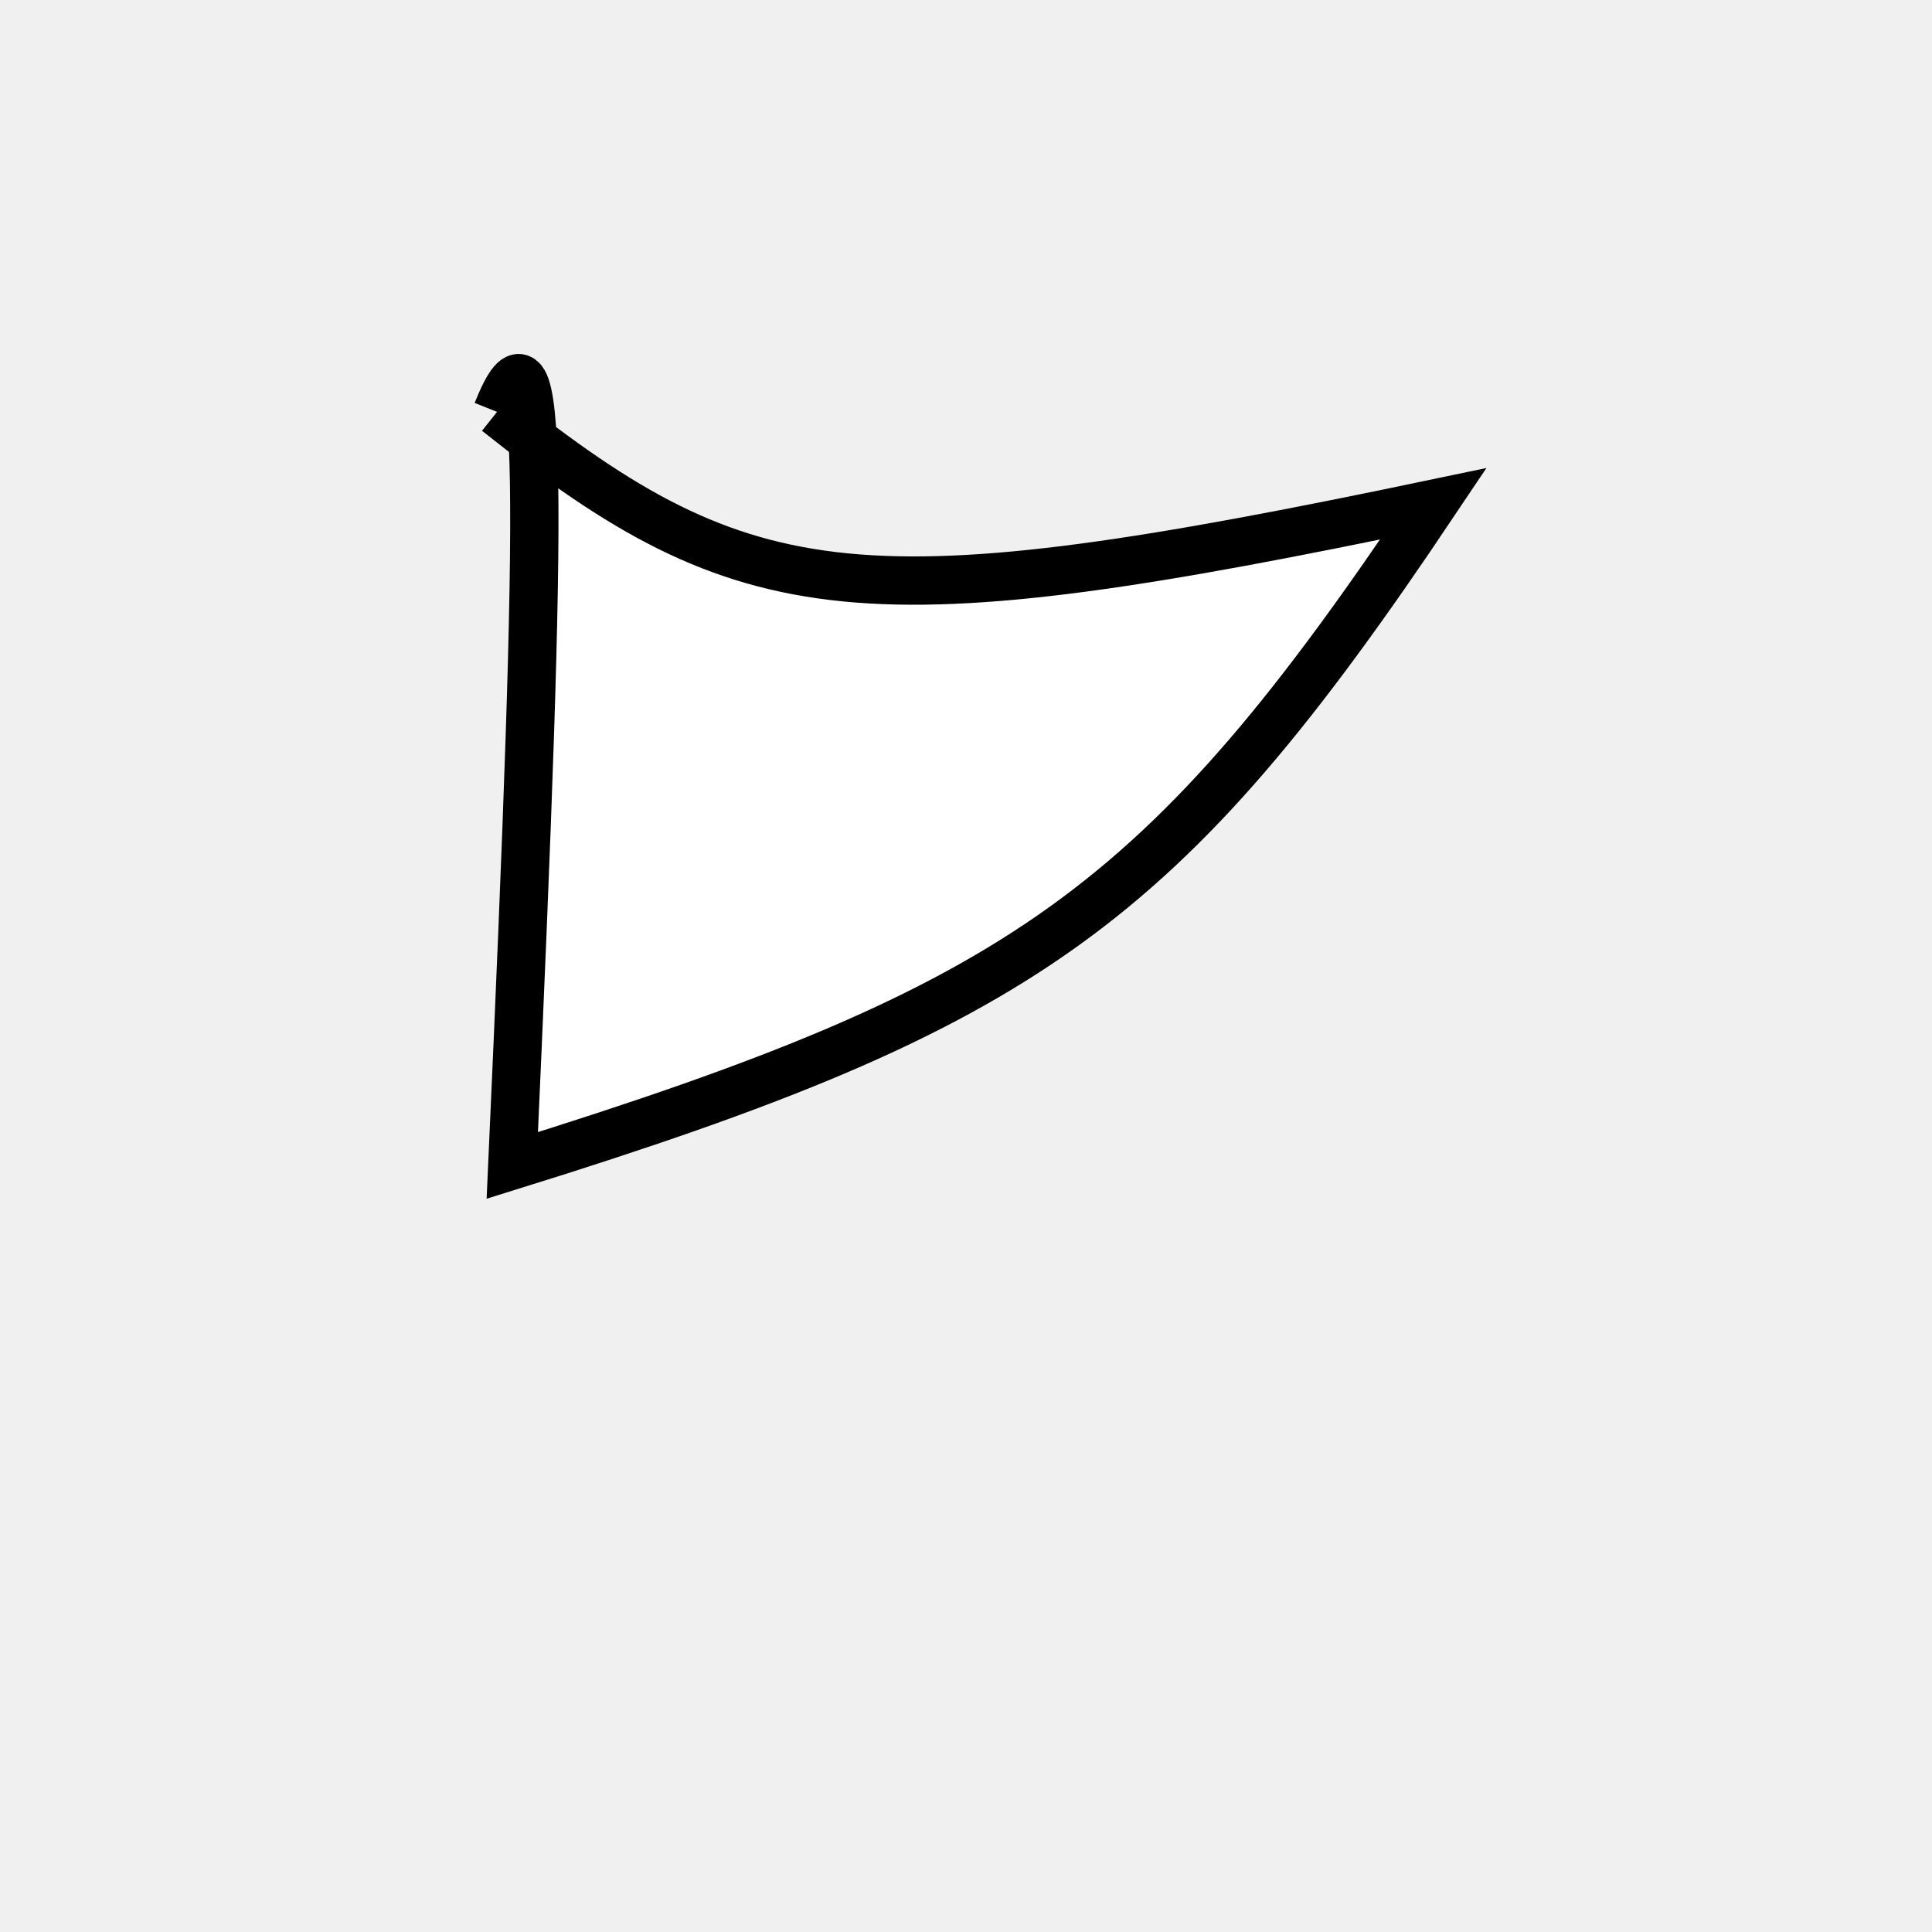
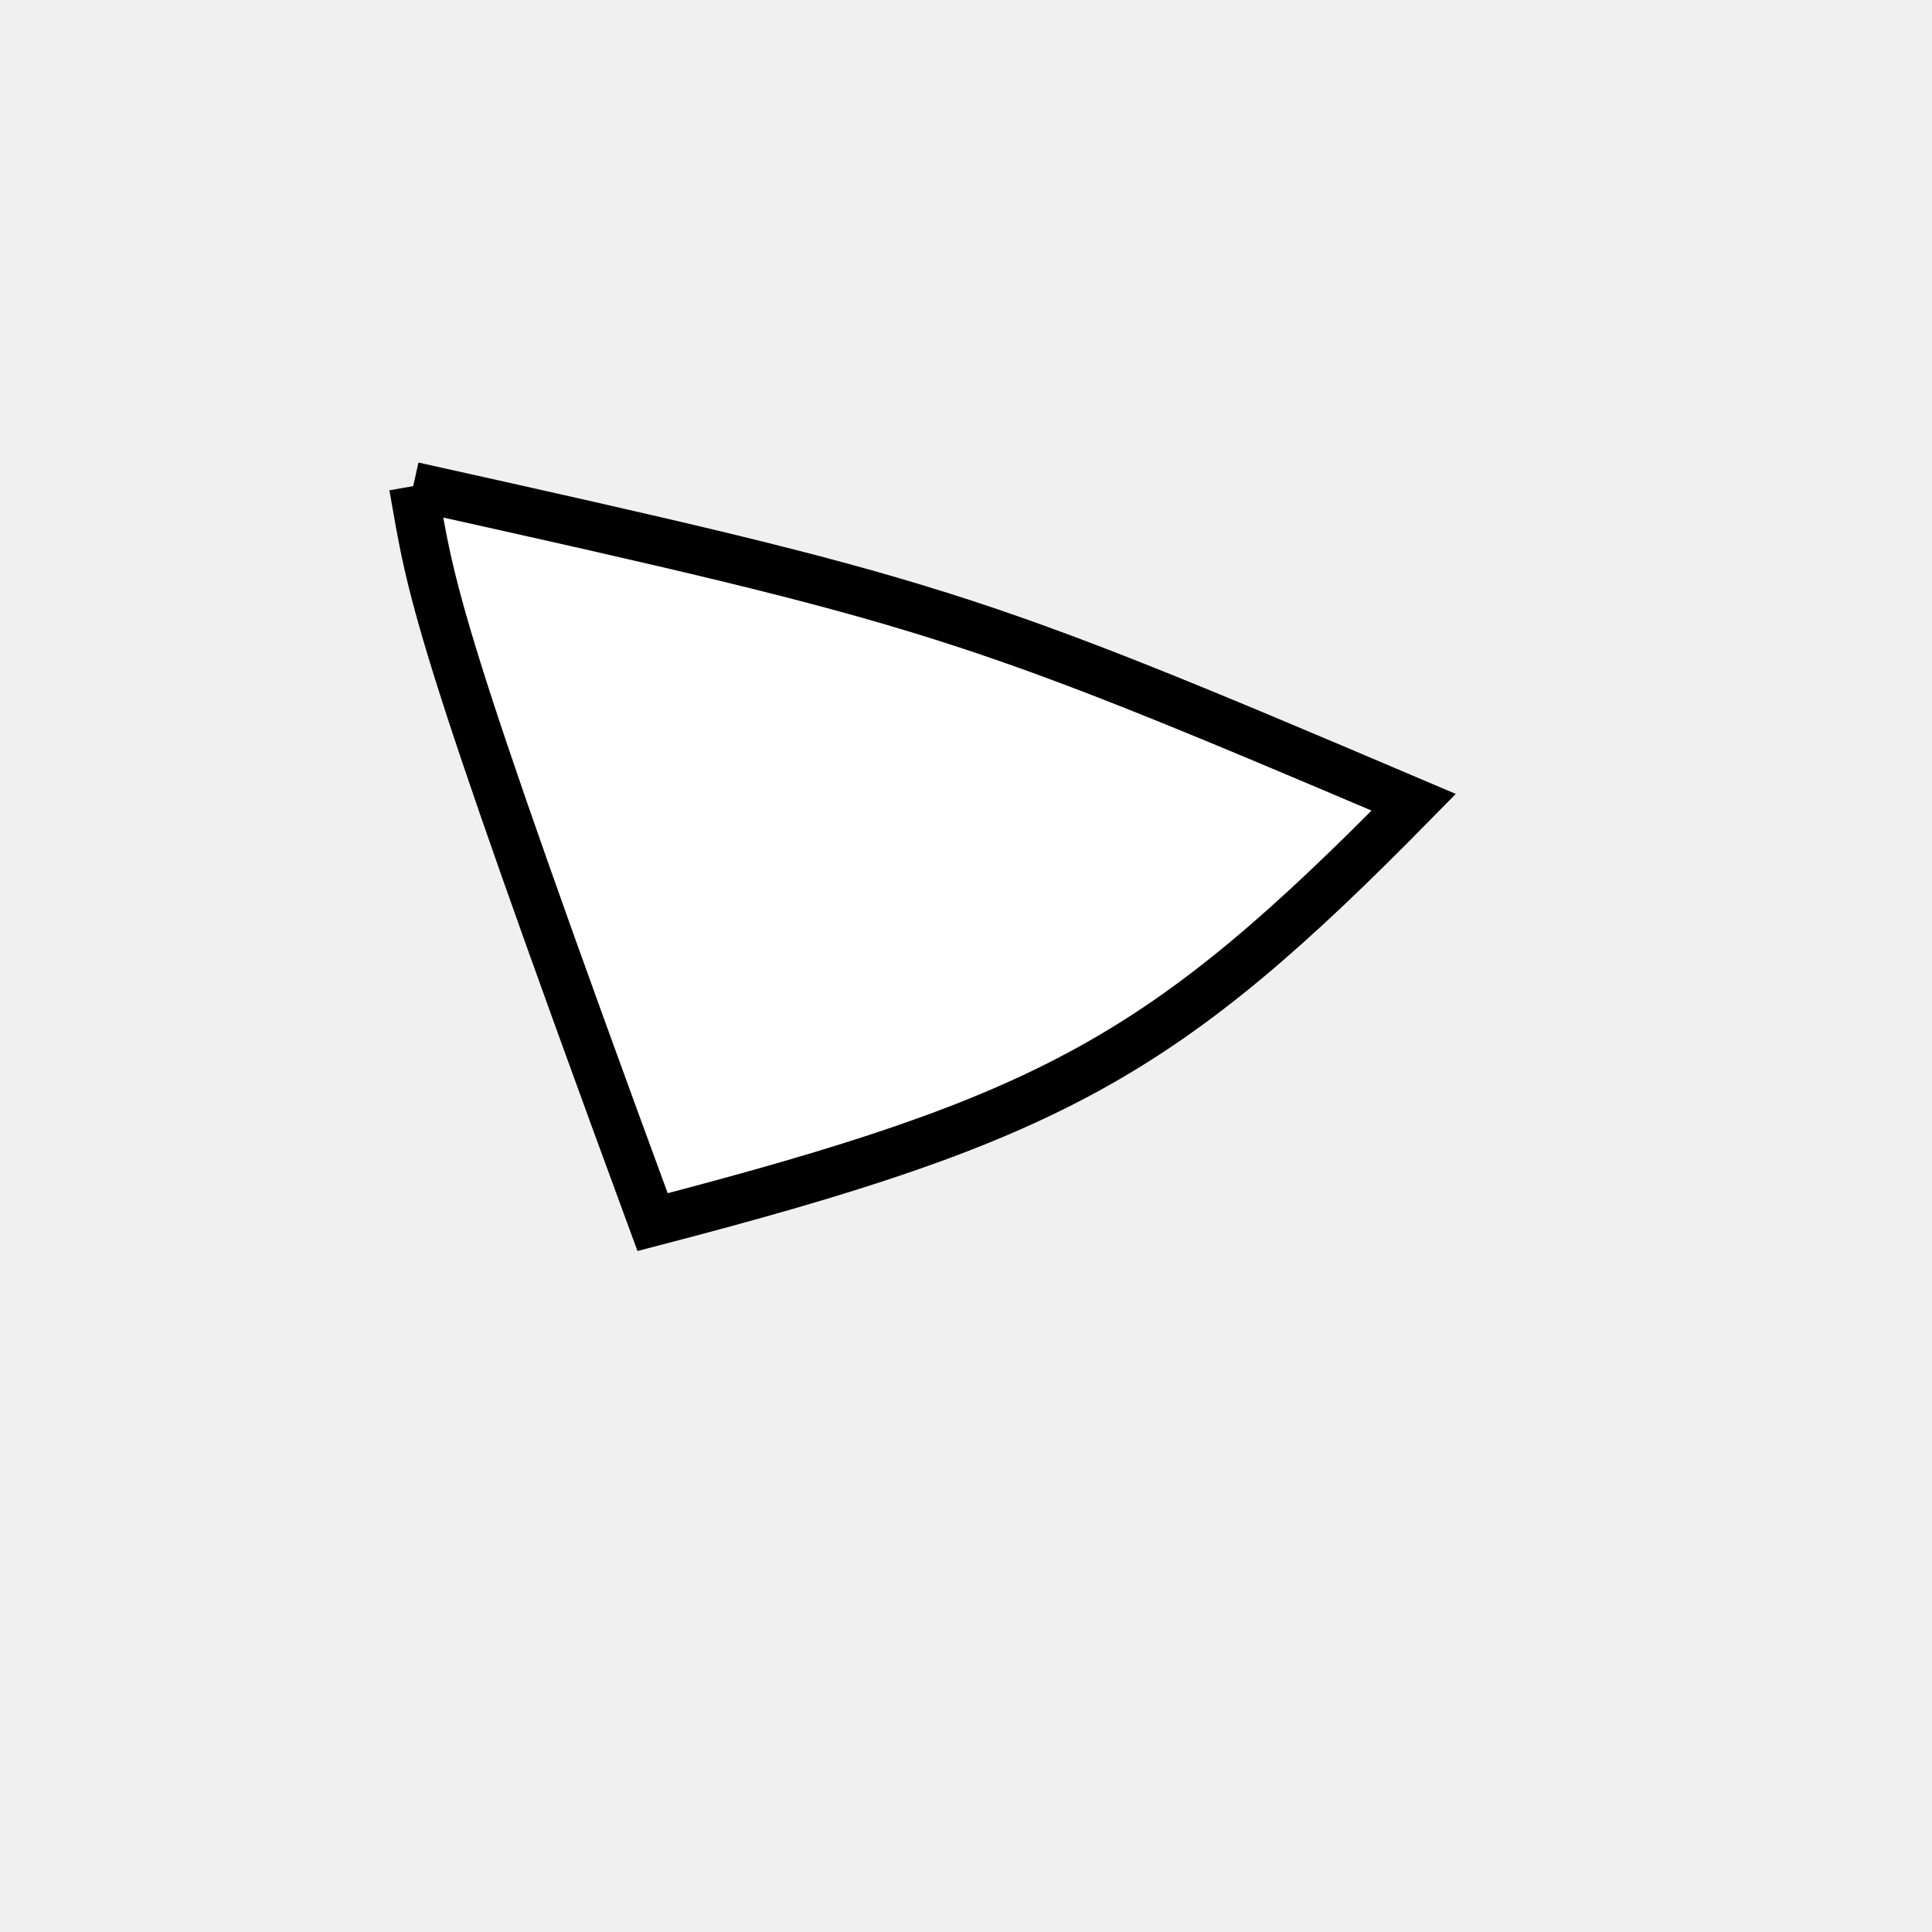
<svg xmlns="http://www.w3.org/2000/svg" width="200px" height="200px" viewBox="0 0 200 200" version="1.1">
-   <path d="M 51.455 42.638C 77.393 63.309 89.435 64.491 148.383 52.153 C 120.351 93.974 106.304 104.064 53.033 120.647 C 56.301 48.227 56.301 30.554 51.455 42.638" fill="white" stroke="black" stroke-width="5" />
+   <path d="M 42.775 50.322C 96.843 62.335 99.988 63.329 146.348 83.05 C 120.524 109.348 108.916 115.752 67.556 126.515 C 44.701 64.404 44.701 61.226 42.775 50.322" fill="white" stroke-dasharray="[0,0]" stroke="black" stroke-width="5" />
</svg>
